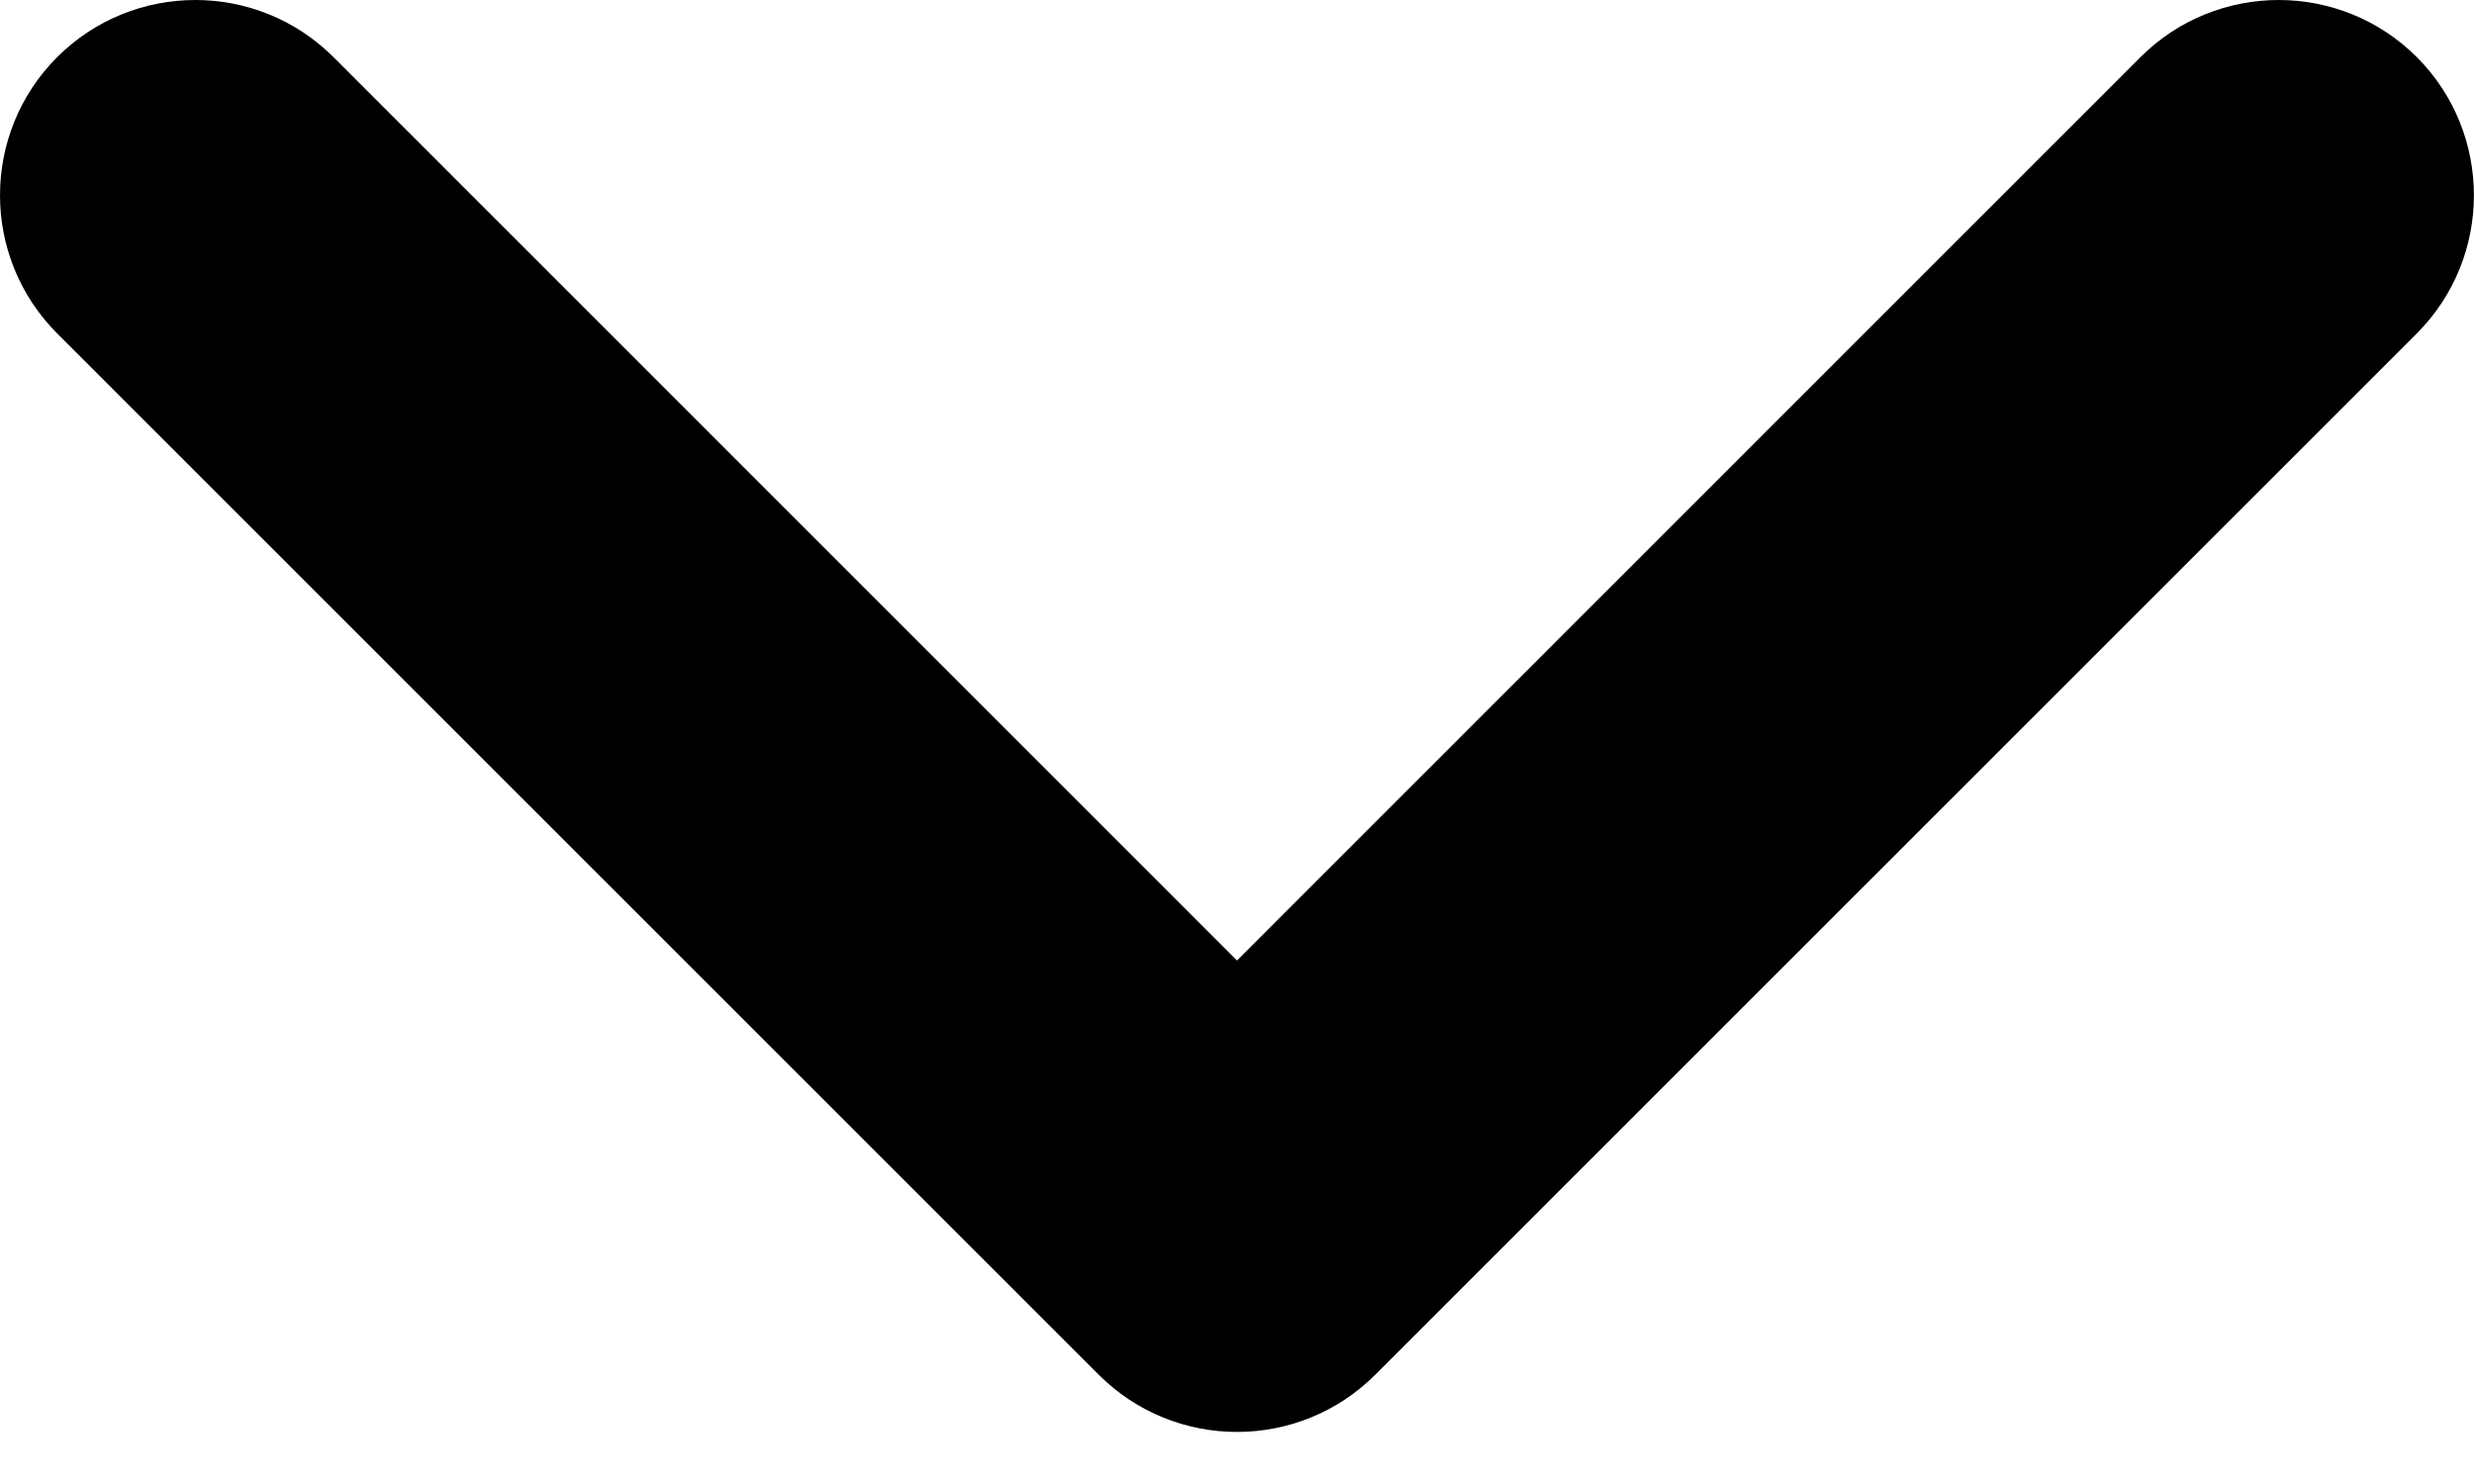
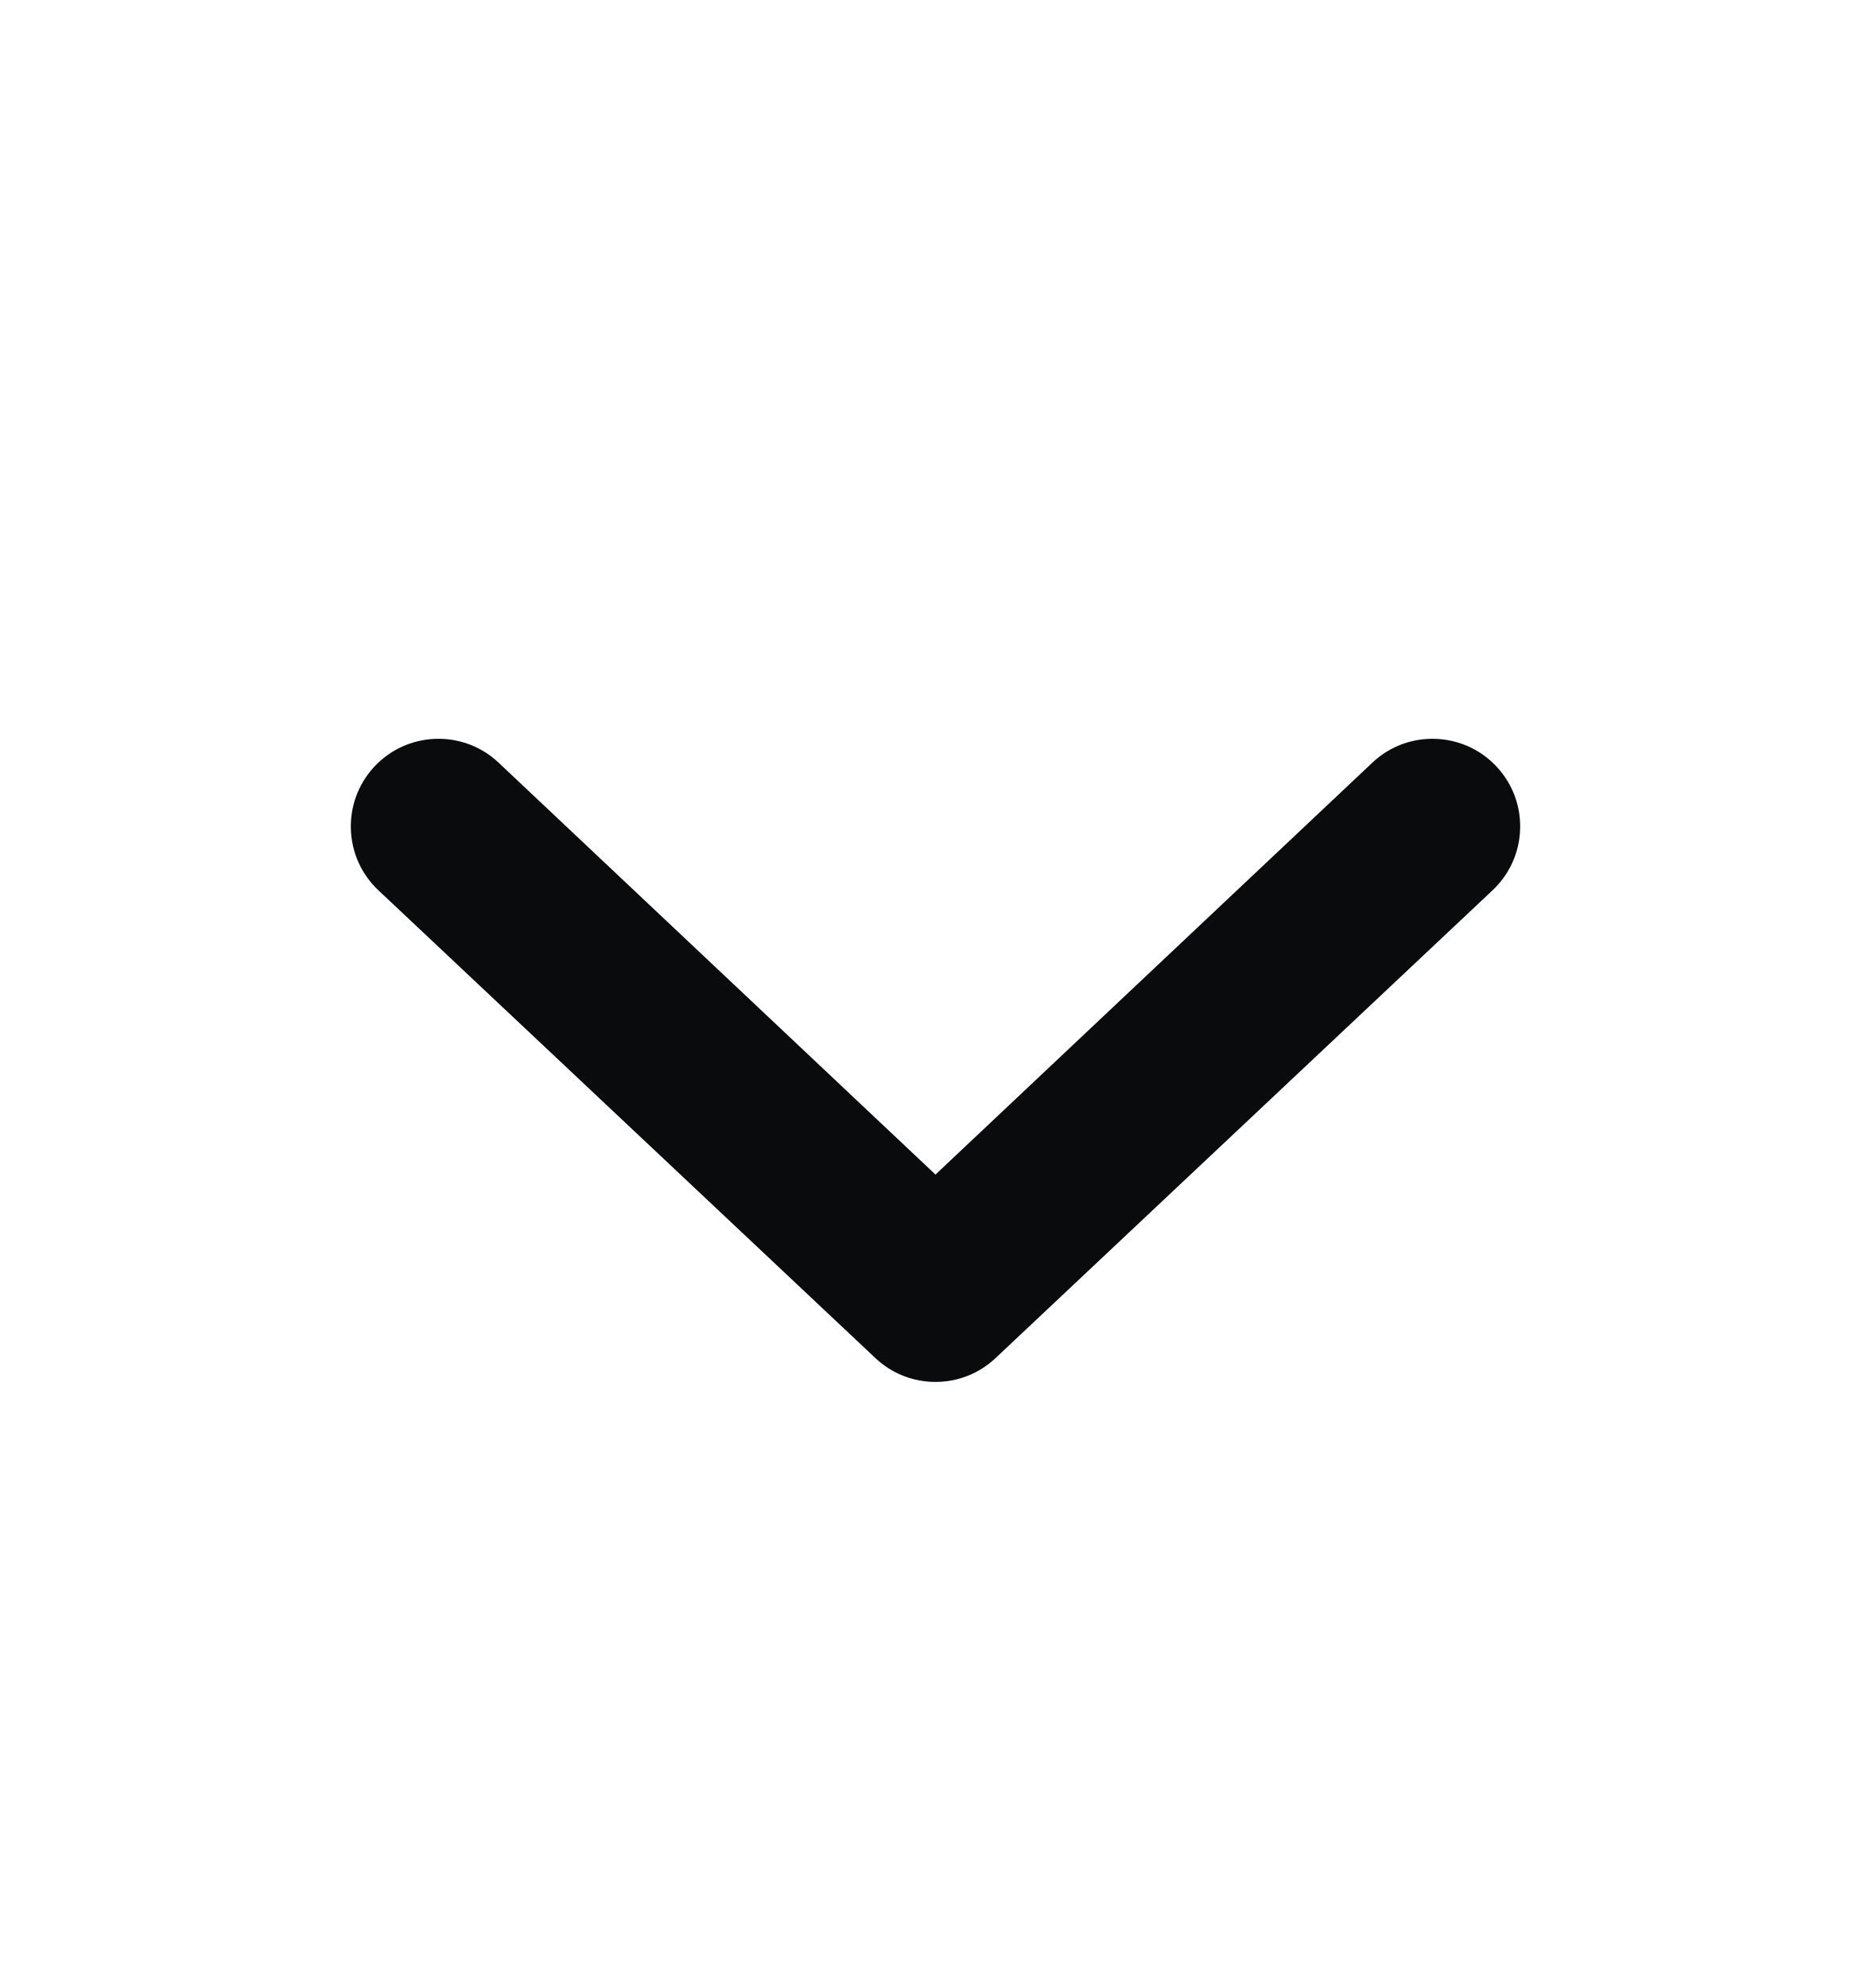
- <svg xmlns="http://www.w3.org/2000/svg" width="20" height="12" viewBox="0 0 20 12" fill="none">
-   <path fill-rule="evenodd" clip-rule="evenodd" d="M18.421 0C18.017 0 17.612 0.154 17.304 0.462L10 7.767L2.696 0.462C2.079 -0.154 1.079 -0.154 0.462 0.462C-0.154 1.079 -0.154 2.079 0.462 2.696L8.883 11.117C9.5 11.733 10.5 11.733 11.117 11.117L19.538 2.696C20.153 2.079 20.153 1.079 19.538 0.462C19.229 0.154 18.825 0 18.421 0Z" fill="currentColor" />
+ <svg xmlns="http://www.w3.org/2000/svg" width="16" height="17" viewBox="0 0 16 17" fill="none">
+   <path d="M3.2 6.557C3.482 6.254 3.957 6.236 4.26 6.518L8 10.044L11.74 6.518C12.043 6.236 12.518 6.254 12.8 6.557C13.082 6.861 13.064 7.335 12.76 7.617L8.51 11.617C8.223 11.884 7.777 11.884 7.49 11.617L3.24 7.617C2.936 7.335 2.919 6.861 3.2 6.557Z" fill="#0A0B0D" />
</svg>
